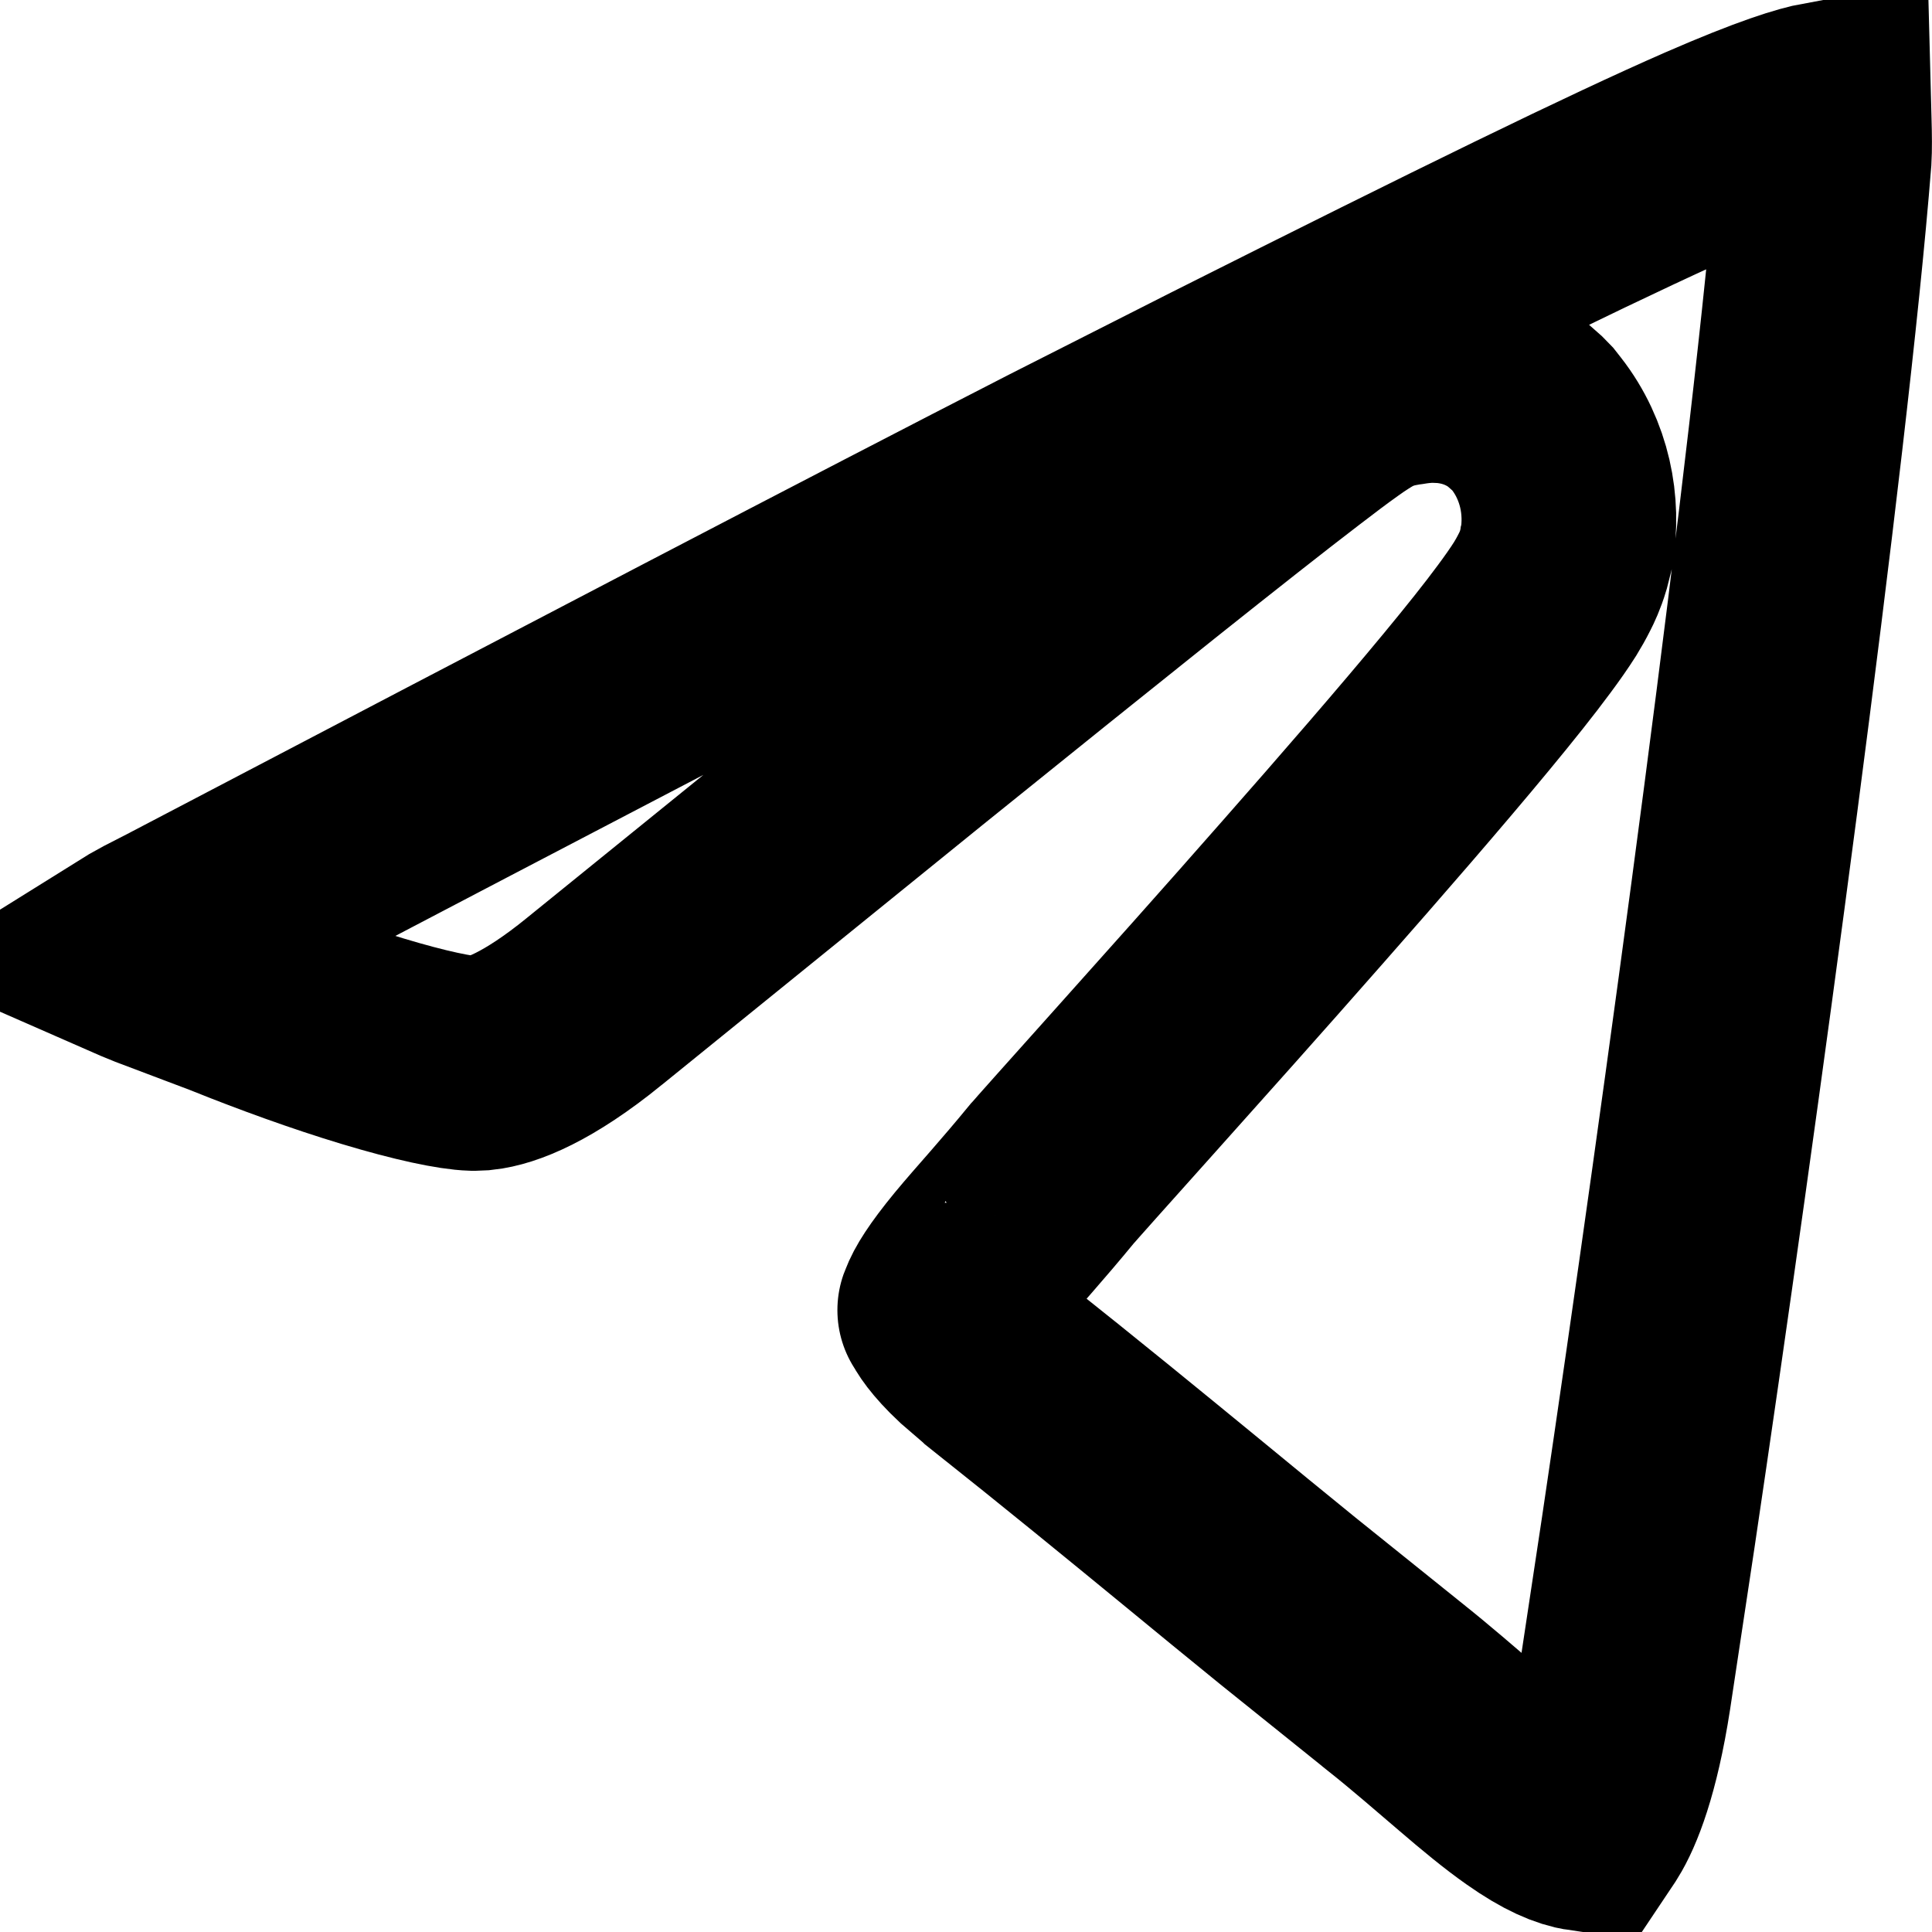
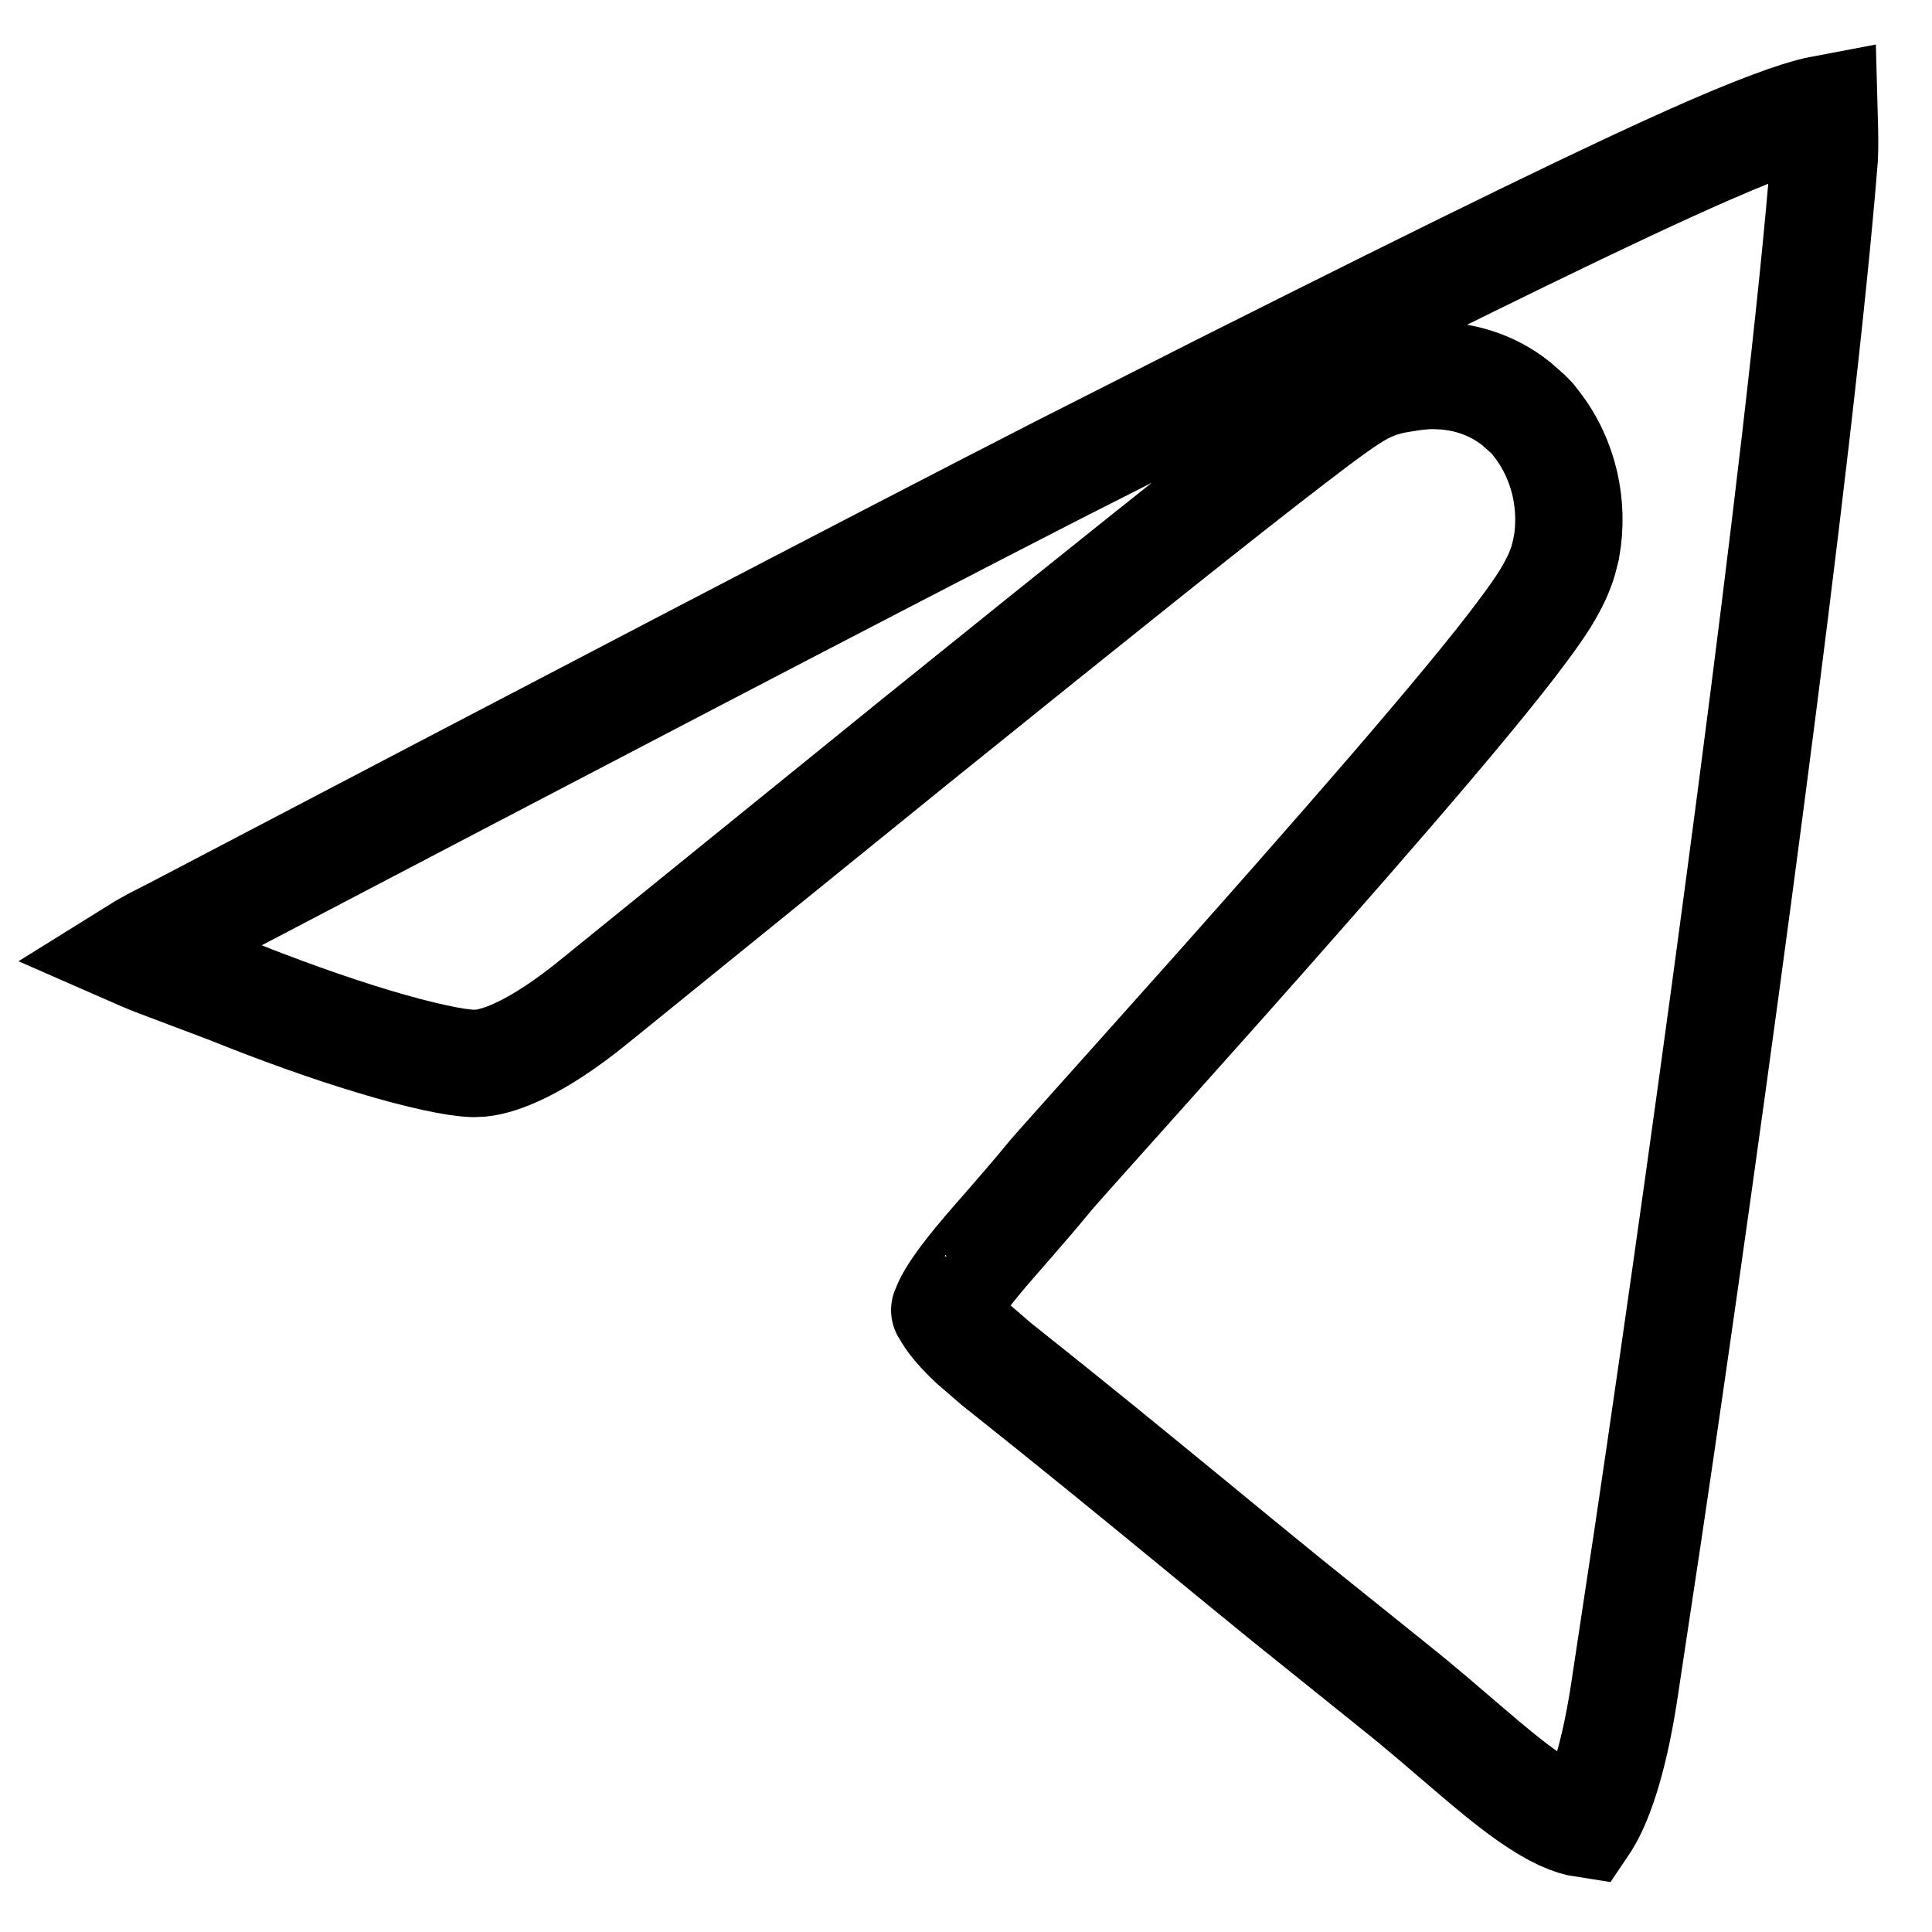
<svg xmlns="http://www.w3.org/2000/svg" width="18" height="18" viewBox="0 0 18 18" fill="none">
-   <path d="M16.996 1.13C17 1.272 17.001 1.386 16.996 1.474C16.779 4.209 15.933 10.396 15.357 14.273L15.13 15.777C15.024 16.462 14.879 16.814 14.779 16.974C14.774 16.981 14.768 16.987 14.764 16.993C14.644 16.975 14.483 16.911 14.239 16.739C14.071 16.621 13.893 16.474 13.681 16.292C13.478 16.119 13.237 15.908 12.986 15.709L12.985 15.708L11.997 14.914C11.694 14.668 11.41 14.435 11.127 14.202C10.56 13.737 9.993 13.272 9.28 12.706L9.279 12.705L9.062 12.518C8.885 12.352 8.823 12.248 8.806 12.207C8.802 12.2 8.798 12.217 8.809 12.19C8.836 12.114 8.914 11.983 9.108 11.747C9.201 11.635 9.303 11.519 9.423 11.382C9.538 11.25 9.665 11.102 9.794 10.945C9.795 10.944 9.801 10.938 9.813 10.923C9.826 10.908 9.844 10.889 9.865 10.864C9.908 10.816 9.965 10.751 10.035 10.673C10.175 10.516 10.361 10.309 10.579 10.065C11.014 9.579 11.575 8.952 12.13 8.32C12.684 7.691 13.24 7.05 13.664 6.537C13.875 6.282 14.062 6.048 14.202 5.858C14.271 5.765 14.339 5.669 14.396 5.579C14.423 5.535 14.455 5.479 14.485 5.419C14.503 5.384 14.537 5.313 14.565 5.219L14.591 5.117L14.592 5.109L14.594 5.102C14.629 4.905 14.624 4.701 14.579 4.506C14.534 4.311 14.447 4.117 14.313 3.946L14.276 3.899L14.235 3.857L14.124 3.759C13.899 3.581 13.654 3.517 13.454 3.502L13.358 3.498C13.25 3.498 13.158 3.512 13.104 3.521C13.077 3.525 13.052 3.529 13.037 3.532C13.019 3.536 13.013 3.536 13.008 3.537L12.963 3.545L12.919 3.557C12.795 3.59 12.702 3.641 12.683 3.651C12.645 3.672 12.612 3.693 12.588 3.708C12.539 3.739 12.488 3.774 12.438 3.81C12.338 3.881 12.206 3.98 12.049 4.101C11.731 4.344 11.278 4.701 10.693 5.167C10.108 5.634 9.386 6.214 8.526 6.908L5.537 9.33L5.536 9.331C5.008 9.76 4.668 9.885 4.481 9.905L4.41 9.908H4.406C4.247 9.903 3.922 9.837 3.469 9.7C3.041 9.571 2.575 9.401 2.171 9.239L2.163 9.235L2.155 9.232L1.435 8.96C1.361 8.931 1.297 8.903 1.24 8.878C1.296 8.843 1.36 8.806 1.433 8.767L1.671 8.645L1.685 8.638L1.697 8.631C5.339 6.723 8.056 5.303 9.861 4.378L11.363 3.617L11.367 3.615C13.681 2.452 15.048 1.784 15.912 1.406C16.545 1.13 16.842 1.042 16.992 1.014C16.993 1.054 16.995 1.094 16.996 1.13Z" stroke="black" stroke-width="2" />
+   <path d="M16.996 1.13C17 1.272 17.001 1.386 16.996 1.474C16.779 4.209 15.933 10.396 15.357 14.273L15.13 15.777C15.024 16.462 14.879 16.814 14.779 16.974C14.774 16.981 14.768 16.987 14.764 16.993C14.644 16.975 14.483 16.911 14.239 16.739C14.071 16.621 13.893 16.474 13.681 16.292C13.478 16.119 13.237 15.908 12.986 15.709L12.985 15.708L11.997 14.914C11.694 14.668 11.41 14.435 11.127 14.202C10.56 13.737 9.993 13.272 9.28 12.706L9.279 12.705L9.062 12.518C8.885 12.352 8.823 12.248 8.806 12.207C8.802 12.2 8.798 12.217 8.809 12.19C8.836 12.114 8.914 11.983 9.108 11.747C9.201 11.635 9.303 11.519 9.423 11.382C9.538 11.25 9.665 11.102 9.794 10.945C9.795 10.944 9.801 10.938 9.813 10.923C9.826 10.908 9.844 10.889 9.865 10.864C9.908 10.816 9.965 10.751 10.035 10.673C10.175 10.516 10.361 10.309 10.579 10.065C11.014 9.579 11.575 8.952 12.13 8.32C12.684 7.691 13.24 7.05 13.664 6.537C13.875 6.282 14.062 6.048 14.202 5.858C14.271 5.765 14.339 5.669 14.396 5.579C14.423 5.535 14.455 5.479 14.485 5.419C14.503 5.384 14.537 5.313 14.565 5.219L14.591 5.117L14.592 5.109L14.594 5.102C14.629 4.905 14.624 4.701 14.579 4.506C14.534 4.311 14.447 4.117 14.313 3.946L14.276 3.899L14.235 3.857L14.124 3.759C13.899 3.581 13.654 3.517 13.454 3.502L13.358 3.498C13.25 3.498 13.158 3.512 13.104 3.521C13.077 3.525 13.052 3.529 13.037 3.532C13.019 3.536 13.013 3.536 13.008 3.537L12.963 3.545L12.919 3.557C12.795 3.59 12.702 3.641 12.683 3.651C12.645 3.672 12.612 3.693 12.588 3.708C12.539 3.739 12.488 3.774 12.438 3.81C12.338 3.881 12.206 3.98 12.049 4.101C11.731 4.344 11.278 4.701 10.693 5.167C10.108 5.634 9.386 6.214 8.526 6.908L5.537 9.33L5.536 9.331C5.008 9.76 4.668 9.885 4.481 9.905L4.41 9.908H4.406C4.247 9.903 3.922 9.837 3.469 9.7C3.041 9.571 2.575 9.401 2.171 9.239L2.163 9.235L2.155 9.232L1.435 8.96C1.361 8.931 1.297 8.903 1.24 8.878C1.296 8.843 1.36 8.806 1.433 8.767L1.671 8.645L1.685 8.638L1.697 8.631C5.339 6.723 8.056 5.303 9.861 4.378L11.363 3.617L11.367 3.615C13.681 2.452 15.048 1.784 15.912 1.406C16.545 1.13 16.842 1.042 16.992 1.014C16.993 1.054 16.995 1.094 16.996 1.13Z" stroke="black" strokeWidth="2" />
</svg>
